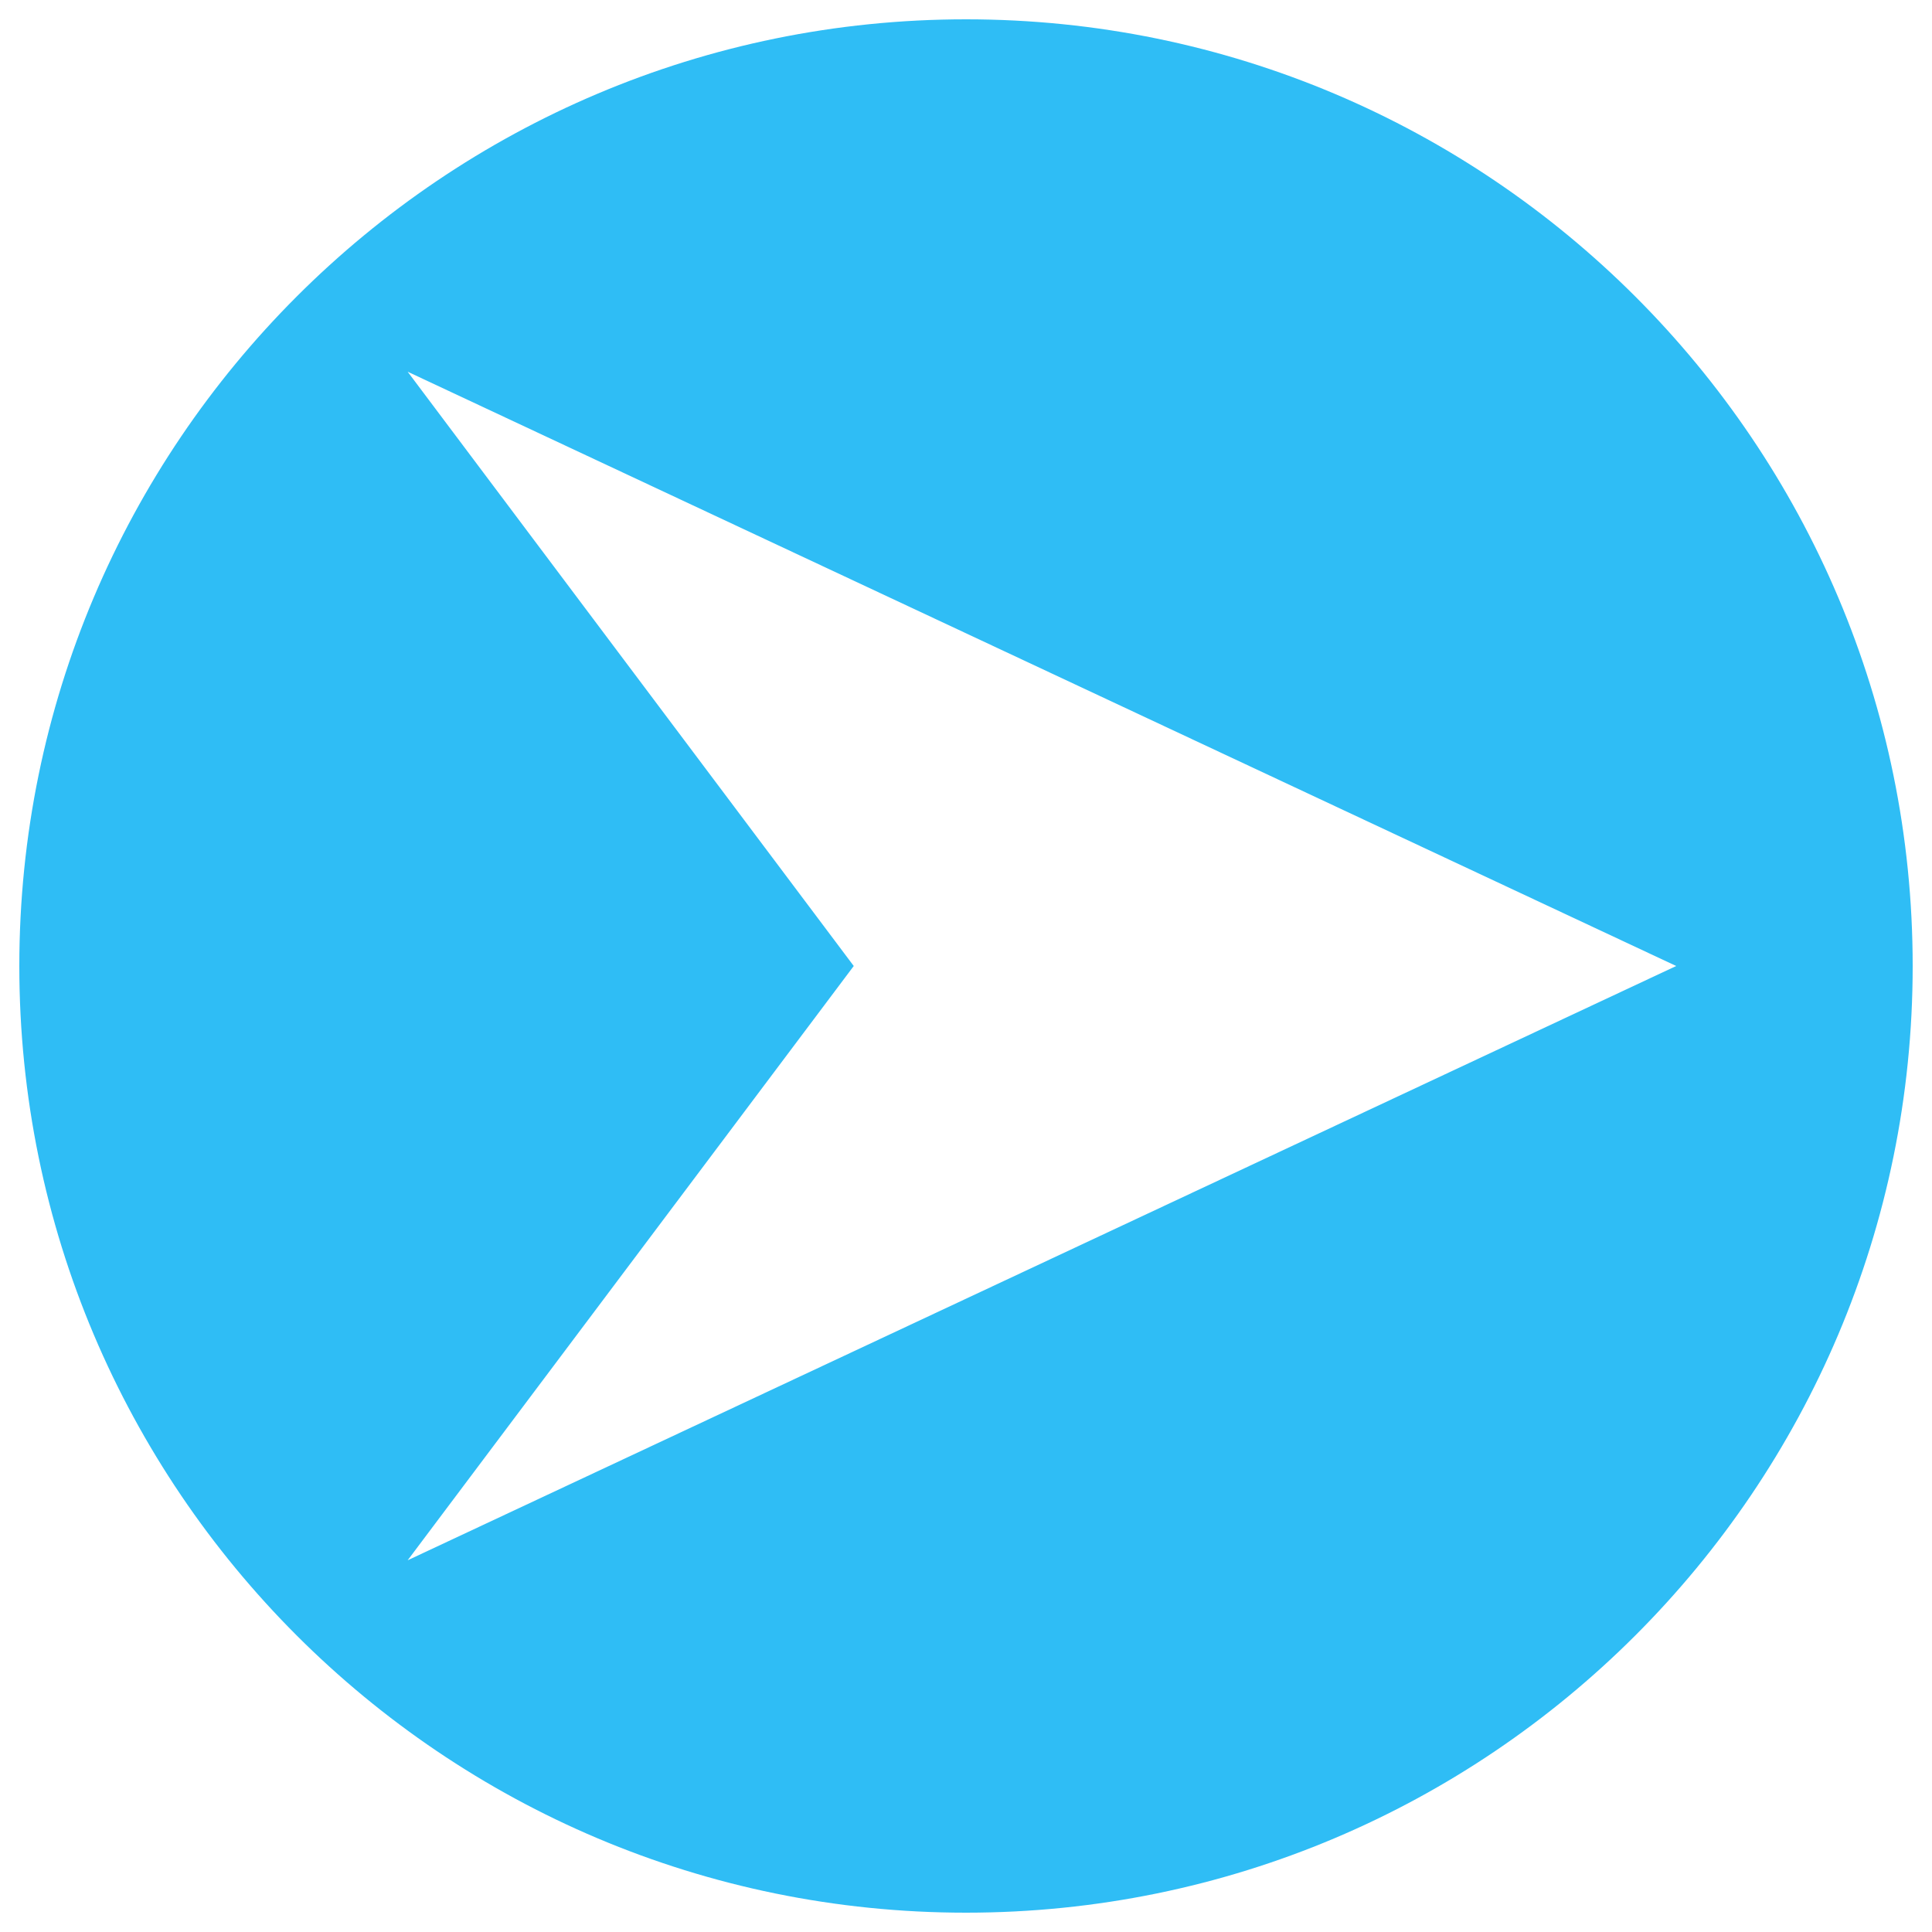
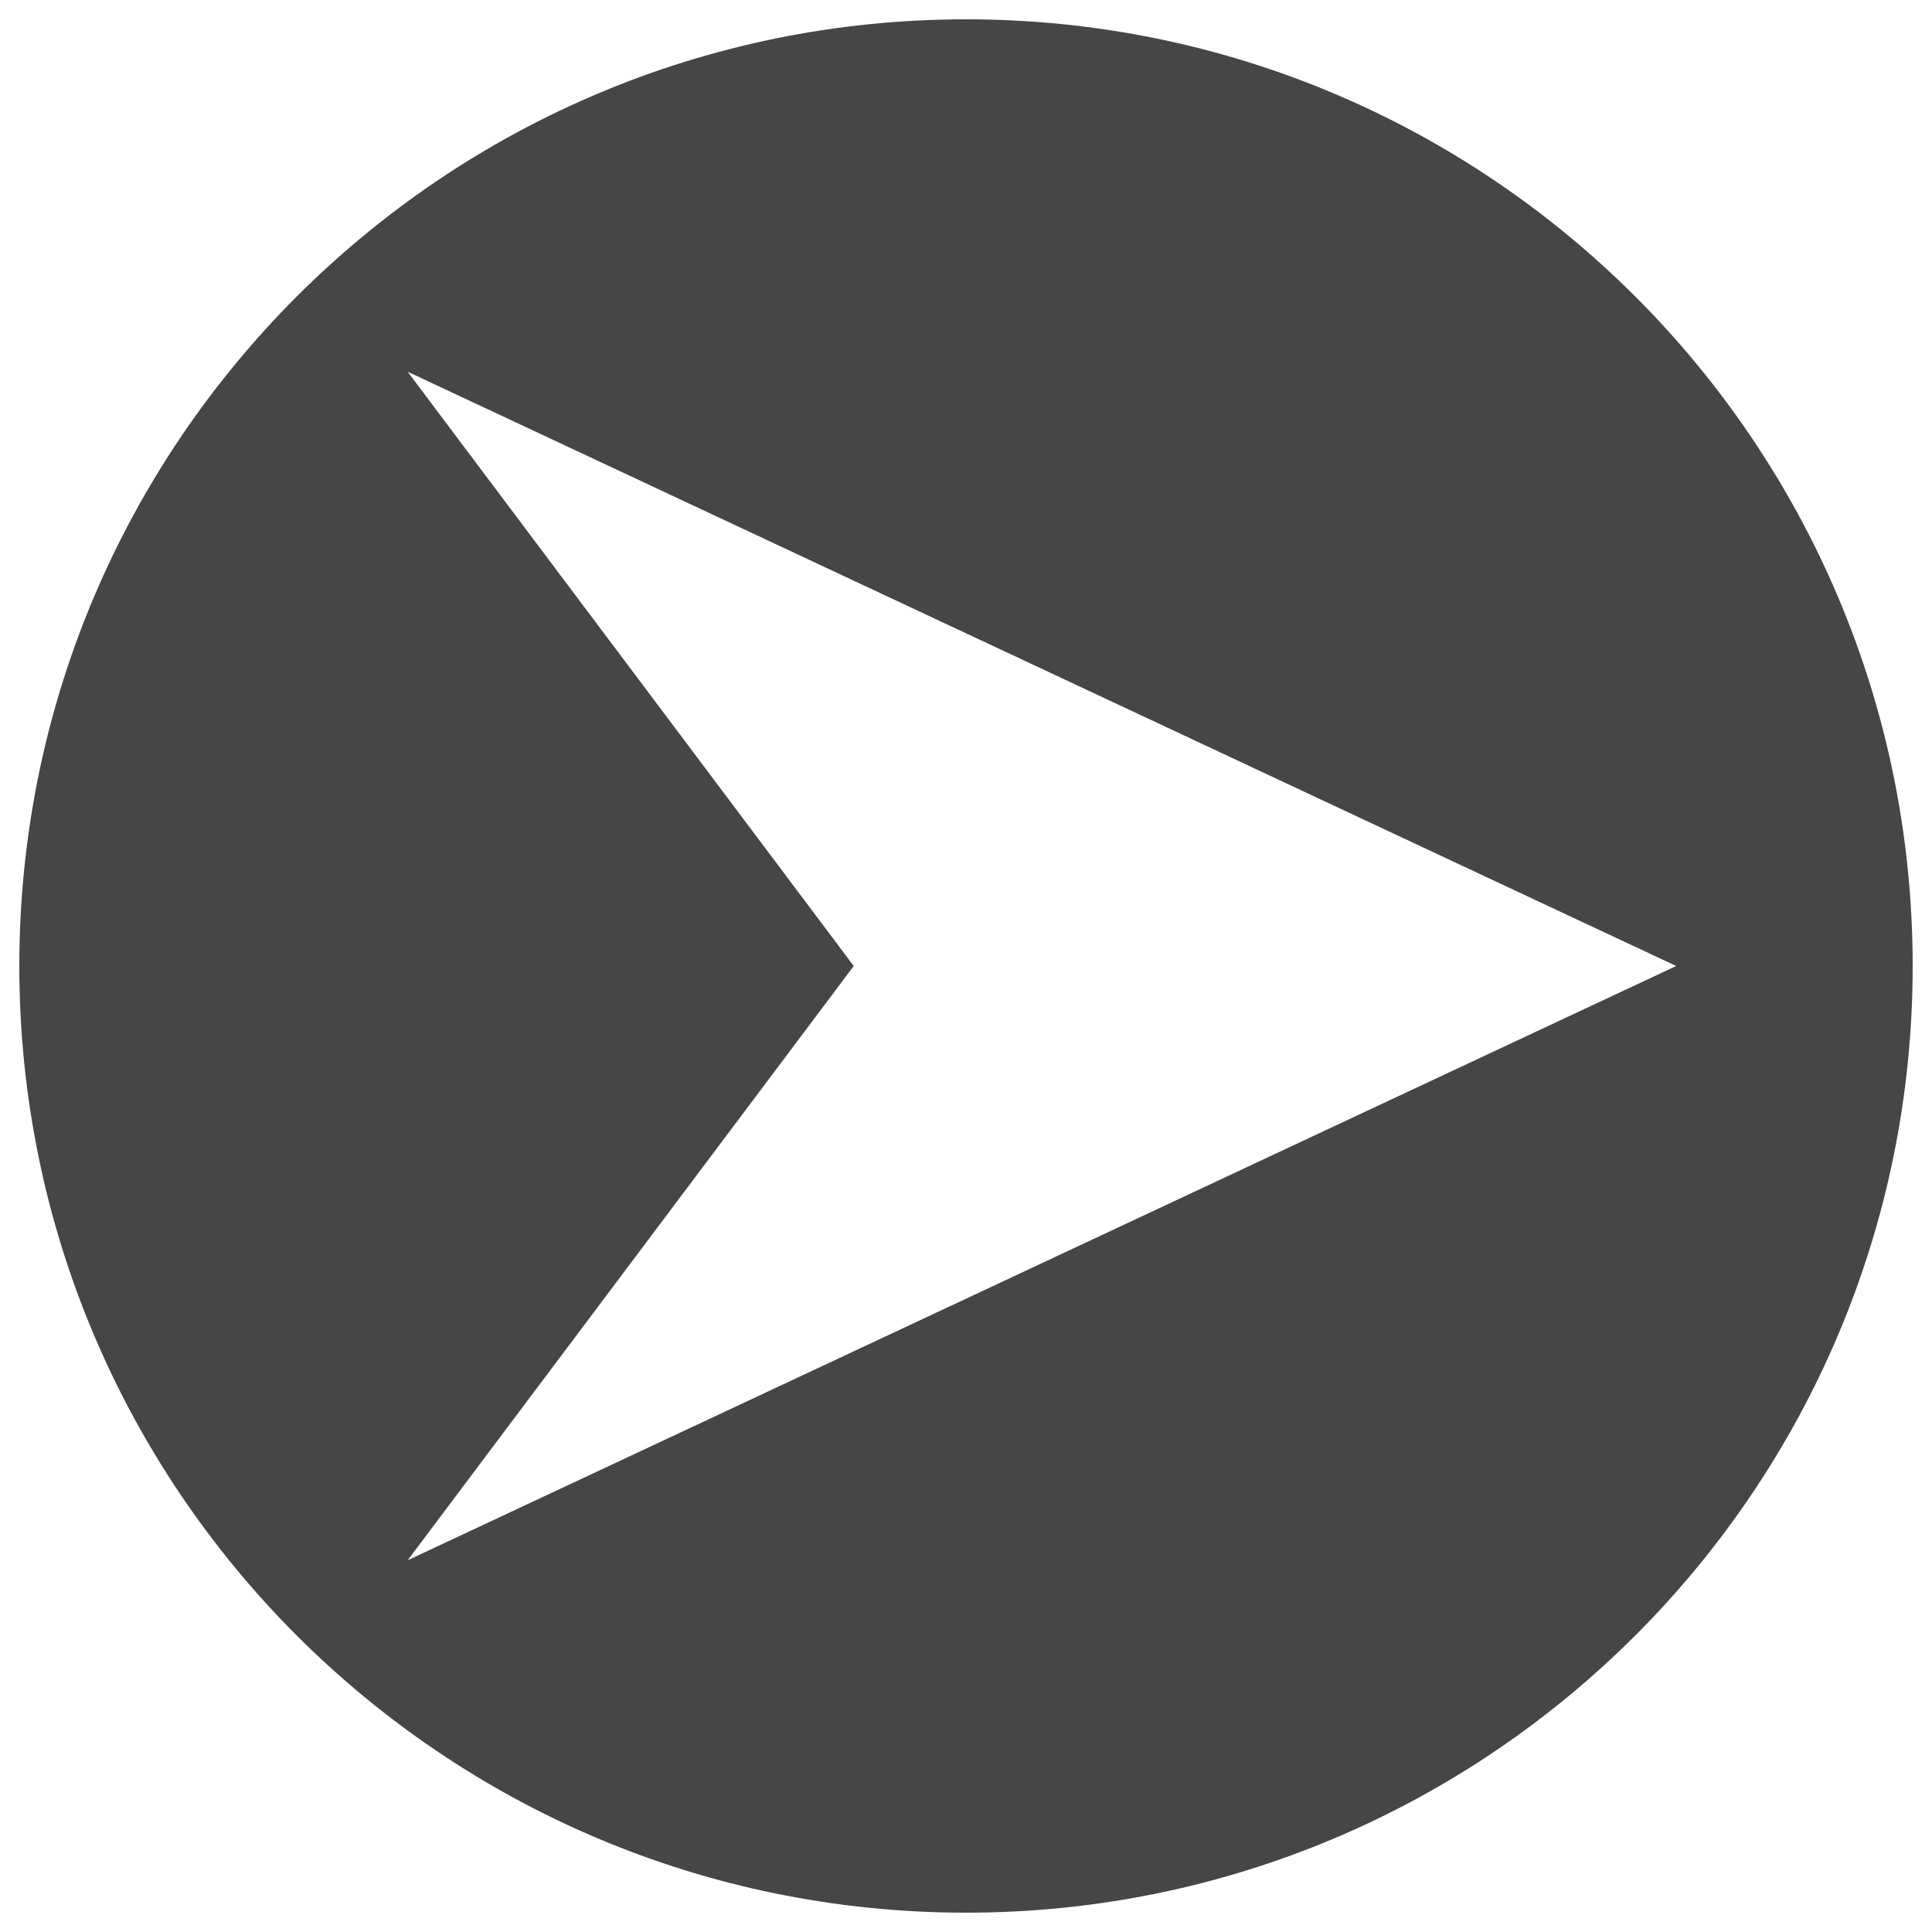
<svg xmlns="http://www.w3.org/2000/svg" version="1.1" x="0px" y="0px" viewBox="0 0 1000 1000" enable-background="new 0 0 1000 1000" xml:space="preserve">
  <g>
-     <path fill="#2FBDF5" d="M10,500c0,270.6,219.4,490,490,490c270.6,0,490-219.4,490-490c0-270.6-219.4-490-490-490C229.4,10,10,229.4,10,500z M441.9,500L211,192.4L867.6,500L211,807.6L441.9,500z" />
+     <path fill="#464646" d="M10,500c0,270.6,219.4,490,490,490c270.6,0,490-219.4,490-490c0-270.6-219.4-490-490-490C229.4,10,10,229.4,10,500z M441.9,500L211,192.4L867.6,500L211,807.6L441.9,500z" />
  </g>
</svg>
